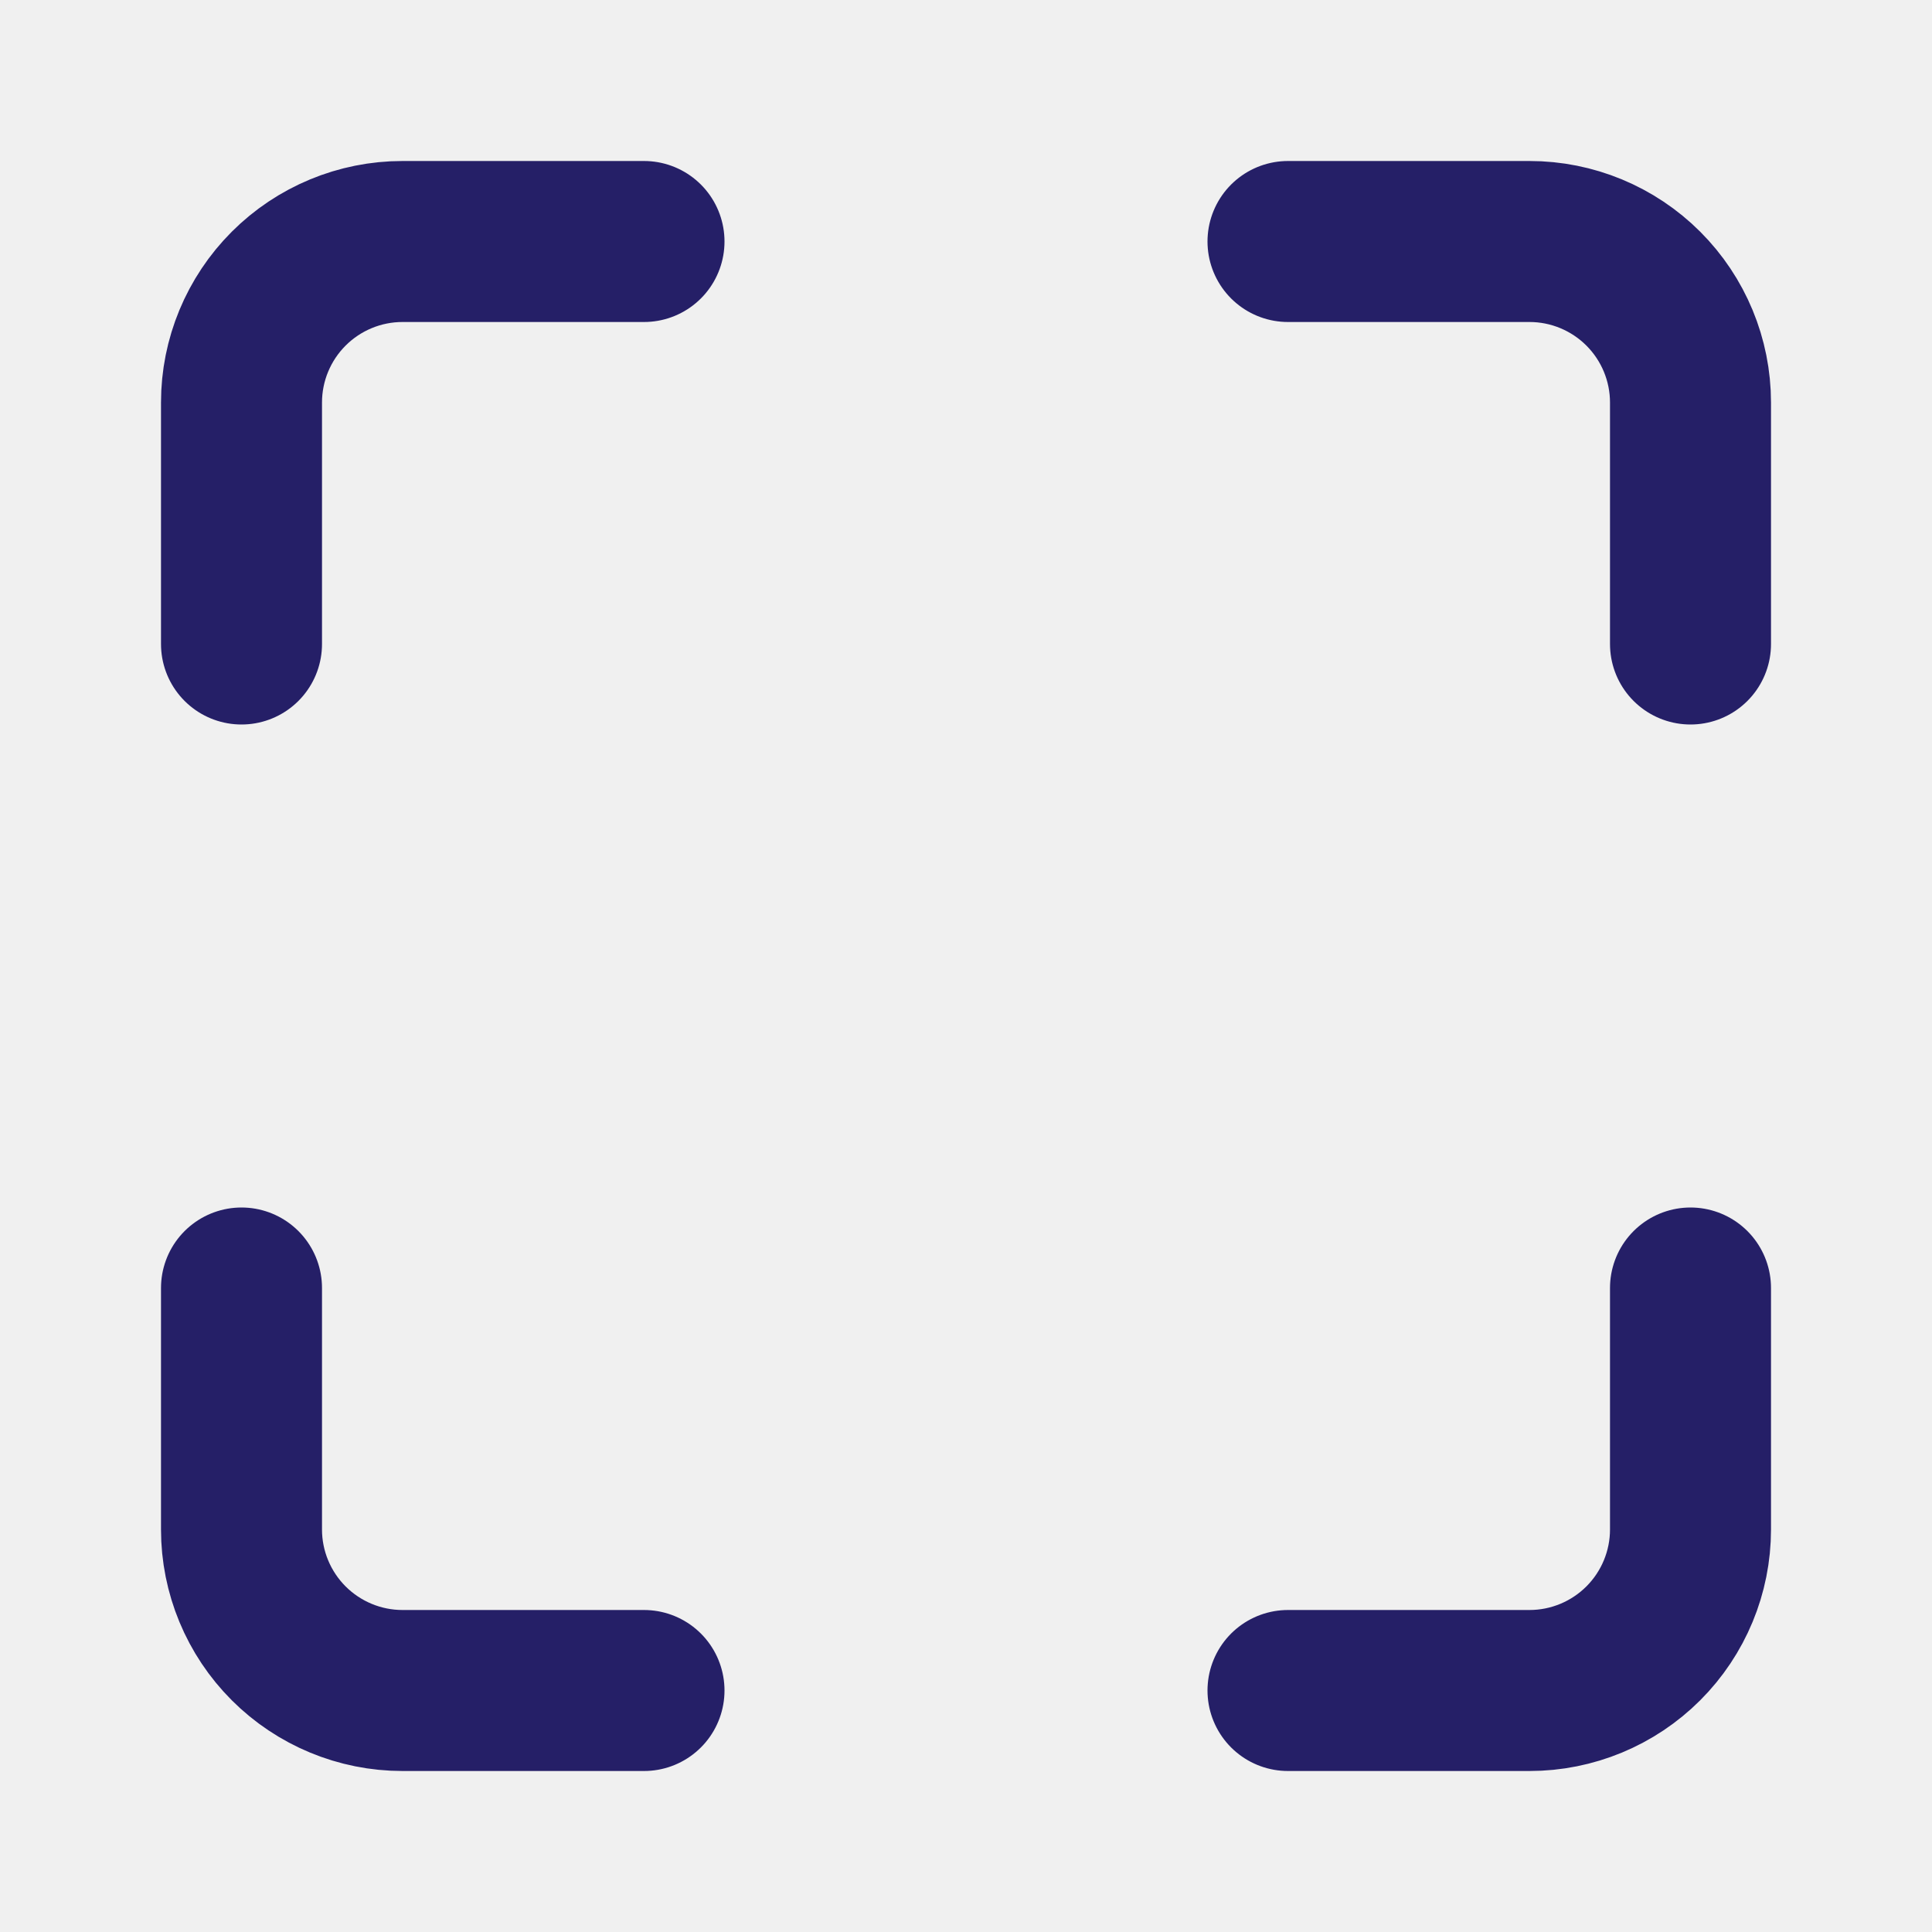
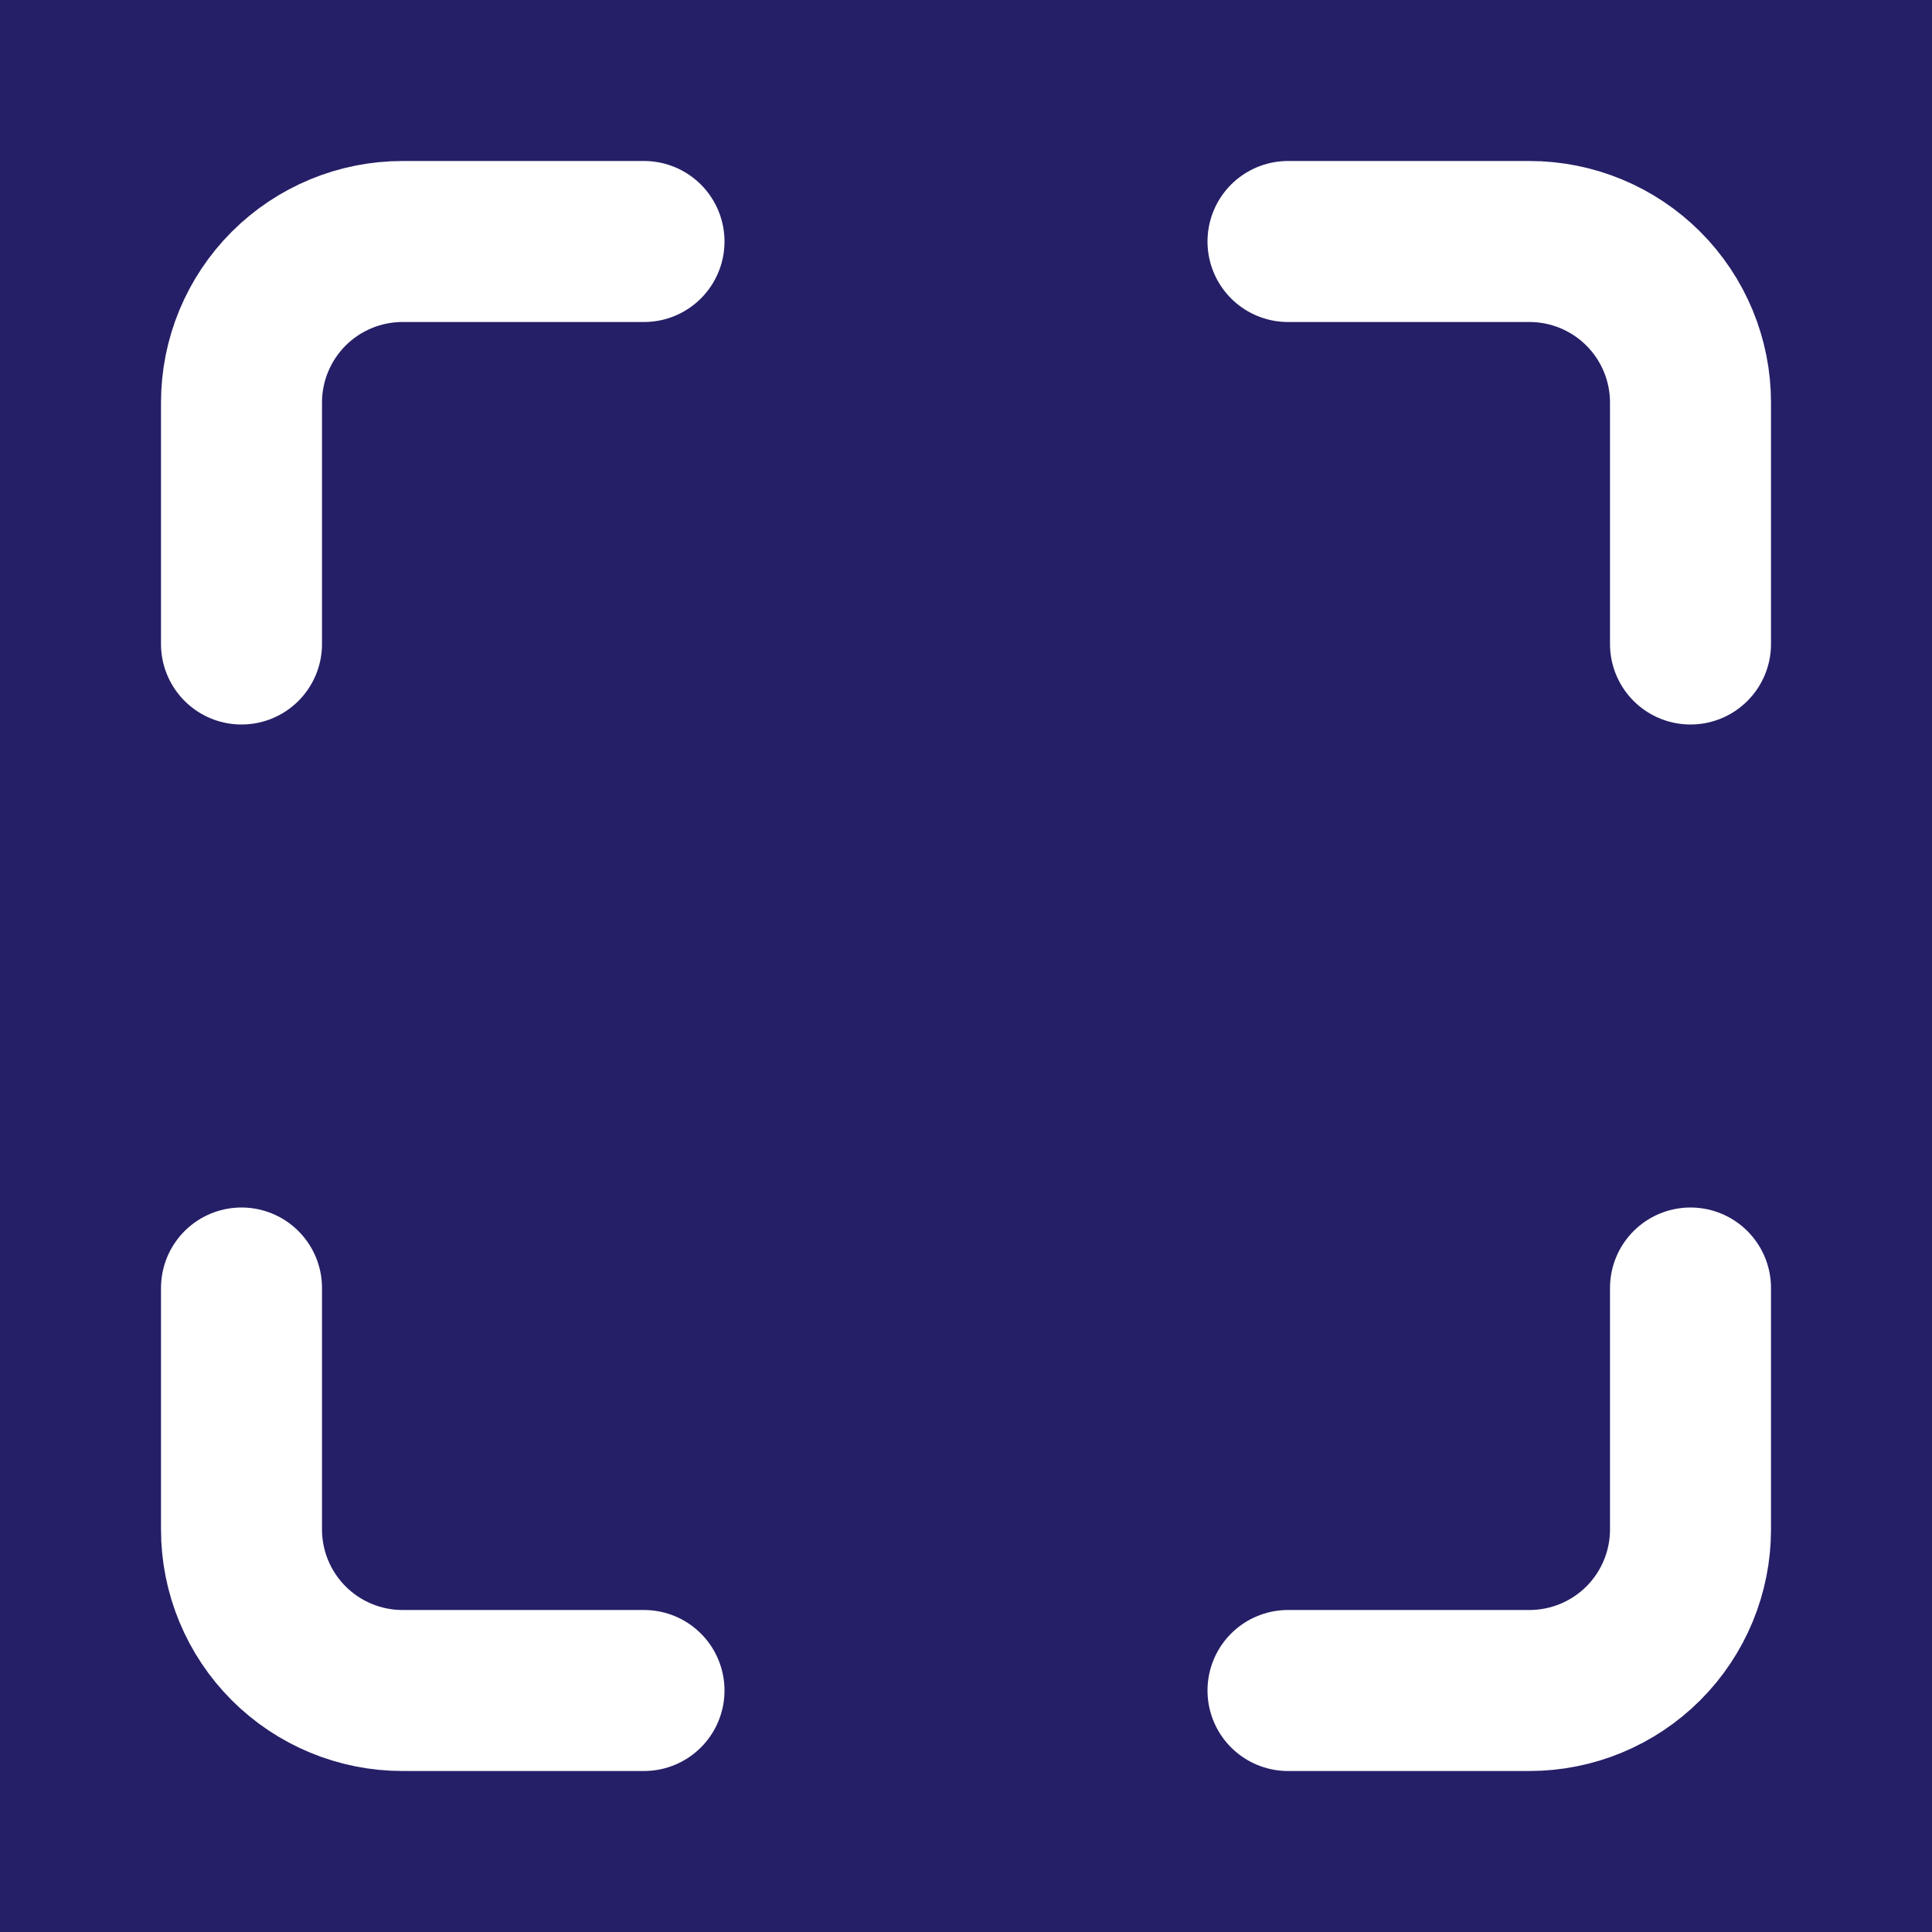
<svg xmlns="http://www.w3.org/2000/svg" width="24" height="24" viewBox="0 0 24 24" fill="none">
-   <g id="maximize">
-     <path id="Vector" d="M8 3H5C4.47 3 3.961 3.211 3.586 3.586C3.211 3.961 3 4.47 3 5V8M21 8V5C21 4.47 20.789 3.961 20.414 3.586C20.039 3.211 19.53 3 19 3H16M16 21H19C19.53 21 20.039 20.789 20.414 20.414C20.789 20.039 21 19.53 21 19V16M3 16V19C3 19.53 3.211 20.039 3.586 20.414C3.961 20.789 4.47 21 5 21H8" stroke="#251F67" stroke-width="2" stroke-linecap="round" stroke-linejoin="round" />
+   <rect width="24" height="24" fill="#676565" />
+   <g id="Home screen">
+     <path d="M-1565 -338C-1565 -339.105 -1564.1 -340 -1563 -340H4995C4996.1 -340 4997 -339.105 4997 -338V1988C4997 1989.1 4996.1 1990 4995 1990H-1563C-1564.1 1990 -1565 1989.1 -1565 1988V-338Z" fill="#BCB6B6" />
+     <path d="M-1563 -339H4995V-341H-1563V-339ZM4996 -338V1988H4998V-338H4996ZM4995 1989H-1563V1991H4995V1989ZM-1564 1988V-338H-1566V1988H-1564ZM-1563 1989C-1563.55 1989 -1564 1988.55 -1564 1988H-1566C-1566 1989.66 -1564.66 1991 -1563 1991V1989ZM4996 1988C4996 1988.55 4995.55 1989 4995 1989V1991C4996.66 1991 4998 1989.66 4998 1988H4996ZM4995 -339C4995.55 -339 4996 -338.552 4996 -338H4998C4998 -339.657 4996.66 -341 4995 -341V-339ZM-1563 -341C-1564.66 -341 -1566 -339.657 -1566 -338H-1564C-1564 -338.552 -1563.55 -339 -1563 -339V-341Z" fill="black" fill-opacity="0.1" />
+     <g id="Home Screen + filter" clip-path="url(#clip0_0_1)">
+       <rect width="375" height="812" transform="translate(-170 -75)" fill="white" />
+       <g id="Group 13362">
+         <g id="Frame 13418">
+           <g id="Frame 13419">
+             <rect x="-8" y="-8" width="40" height="40" rx="6" fill="#251F67" />
+             <g id="maximize">
+               <path id="Vector" d="M8 3H5C4.47 3 3.961 3.211 3.586 3.586C3.211 3.961 3 4.47 3 5V8M21 8V5C21 4.47 20.789 3.961 20.414 3.586C20.039 3.211 19.53 3 19 3H16M16 21H19C19.53 21 20.039 20.789 20.414 20.414C20.789 20.039 21 19.53 21 19V16M3 16V19C3 19.53 3.211 20.039 3.586 20.414C3.961 20.789 4.47 21 5 21H8" stroke="white" stroke-width="2" stroke-linecap="round" stroke-linejoin="round" />
+             </g>
+           </g>
+         </g>
+       </g>
+     </g>
  </g>
+   <defs>
+     <clipPath id="clip0_0_1">
+       <rect width="375" height="812" fill="white" transform="translate(-170 -75)" />
+     </clipPath>
+   </defs>
</svg>
